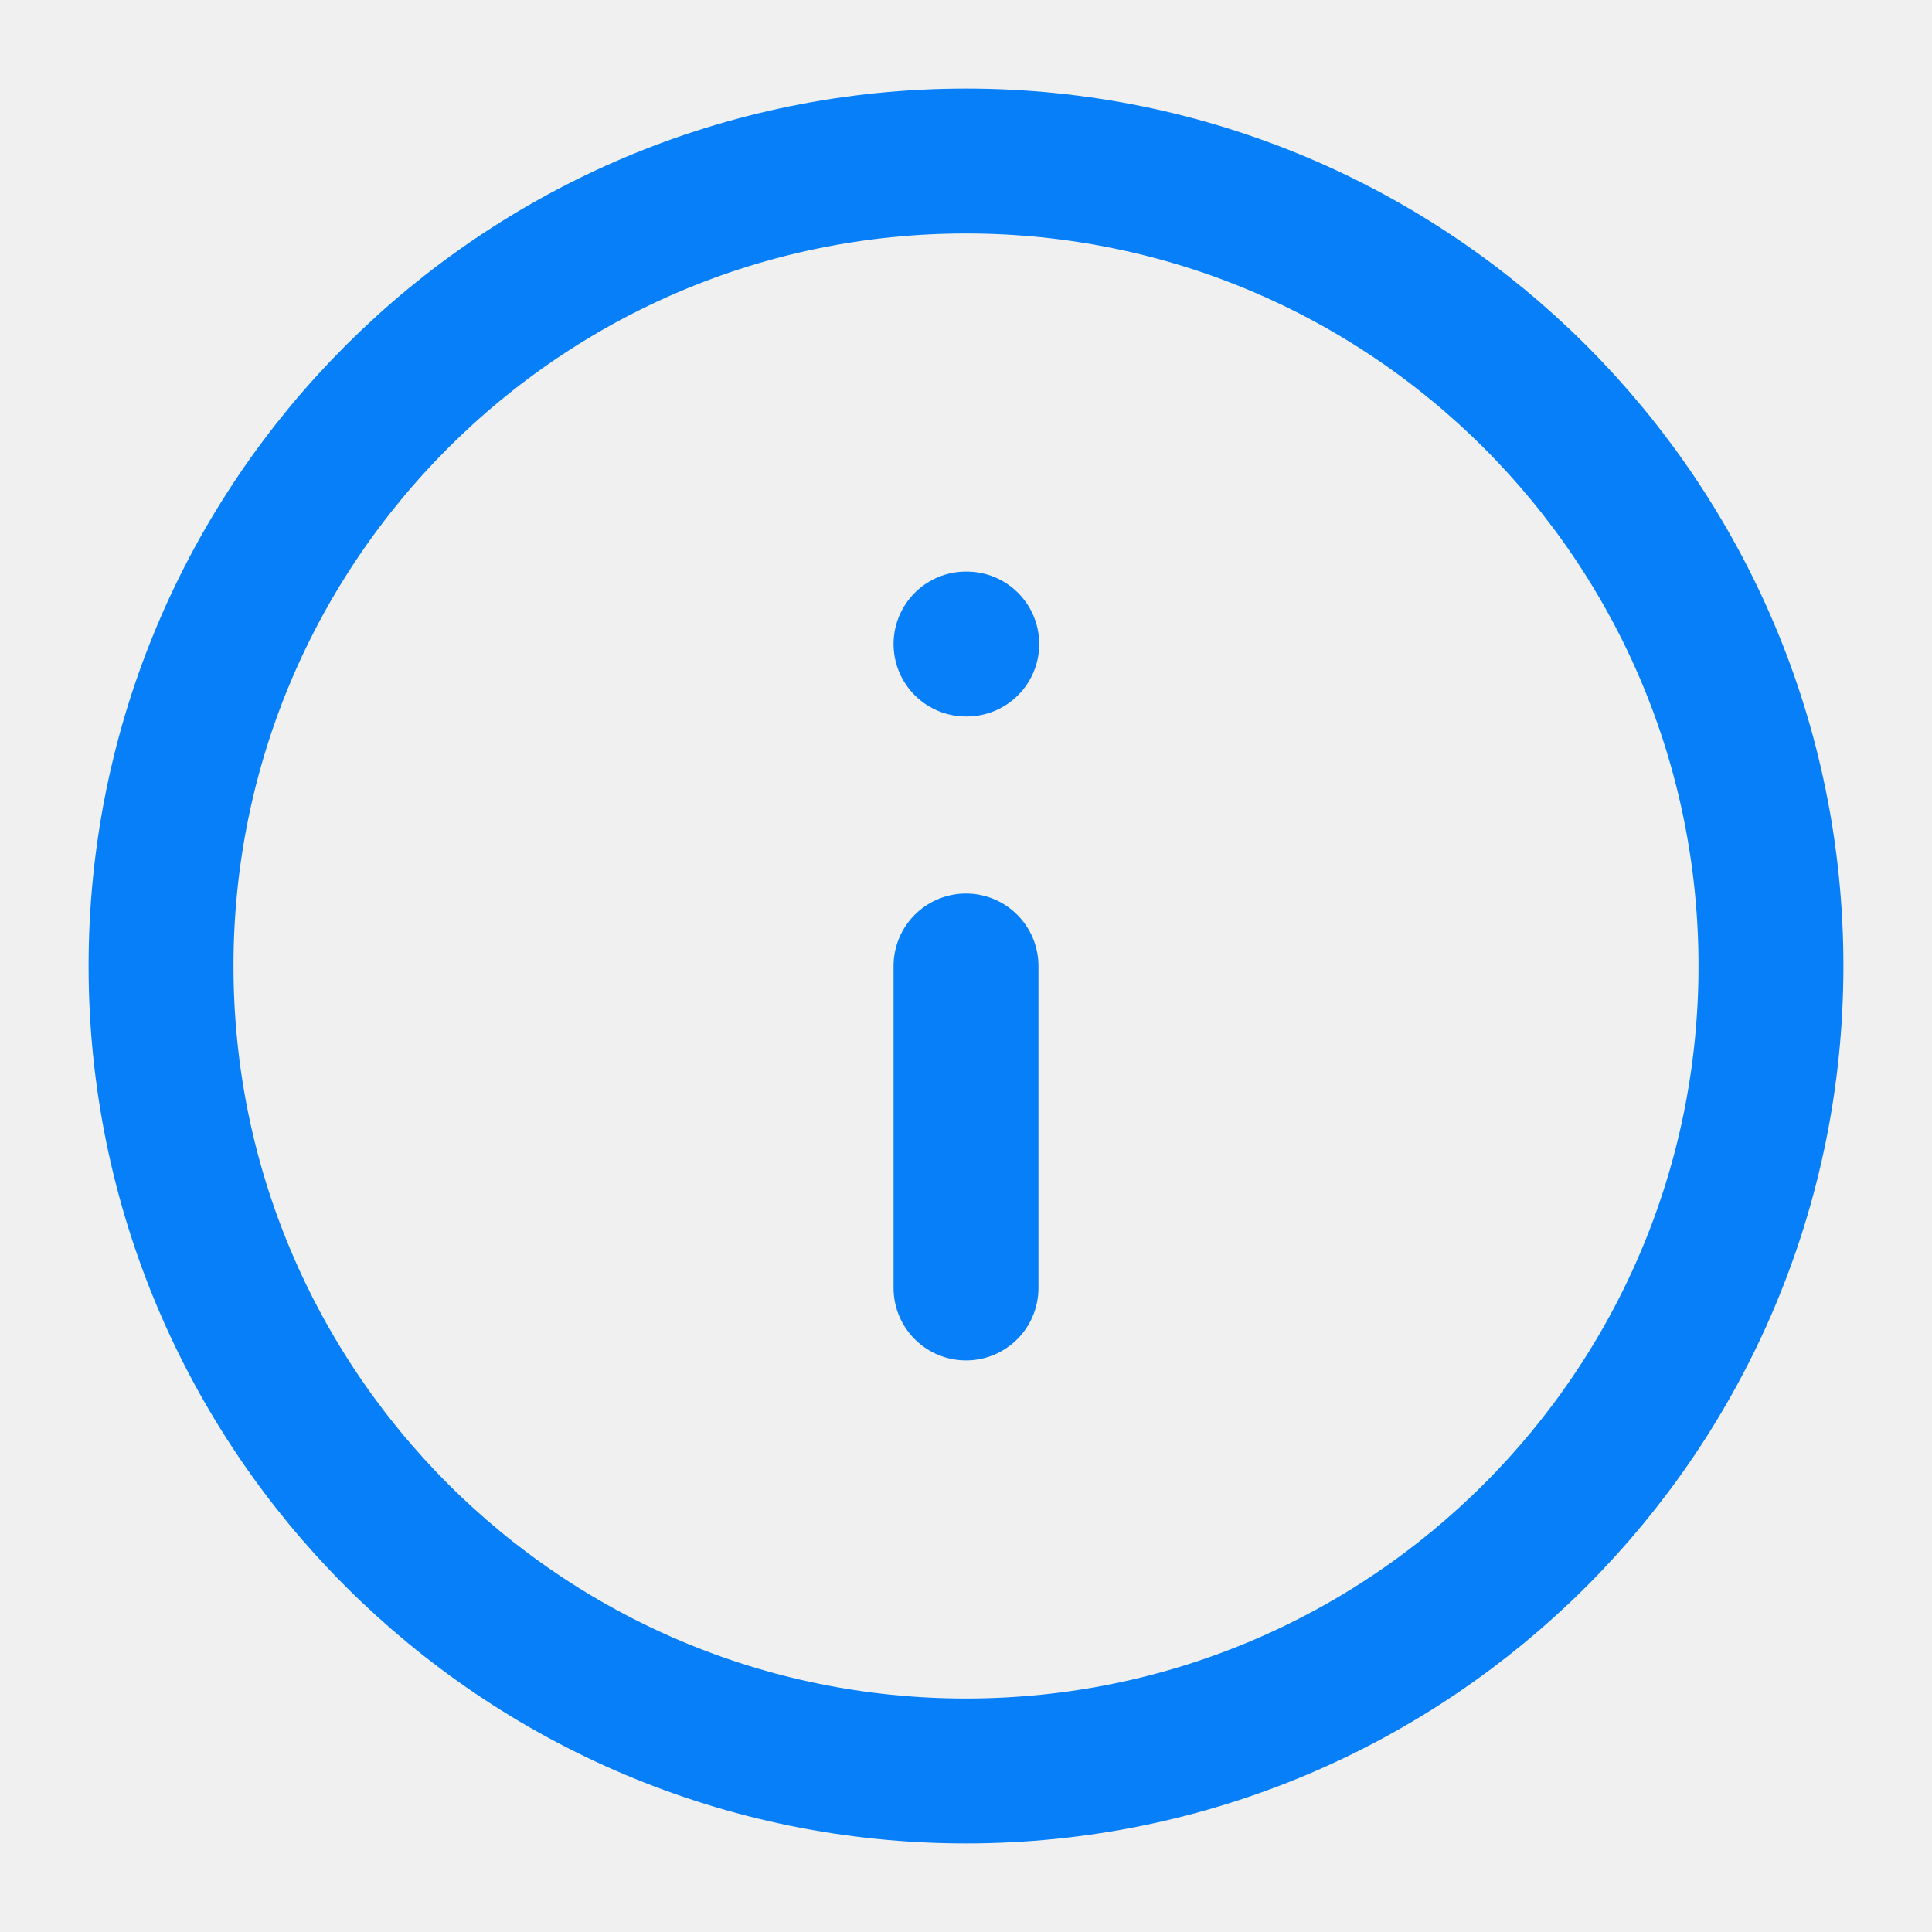
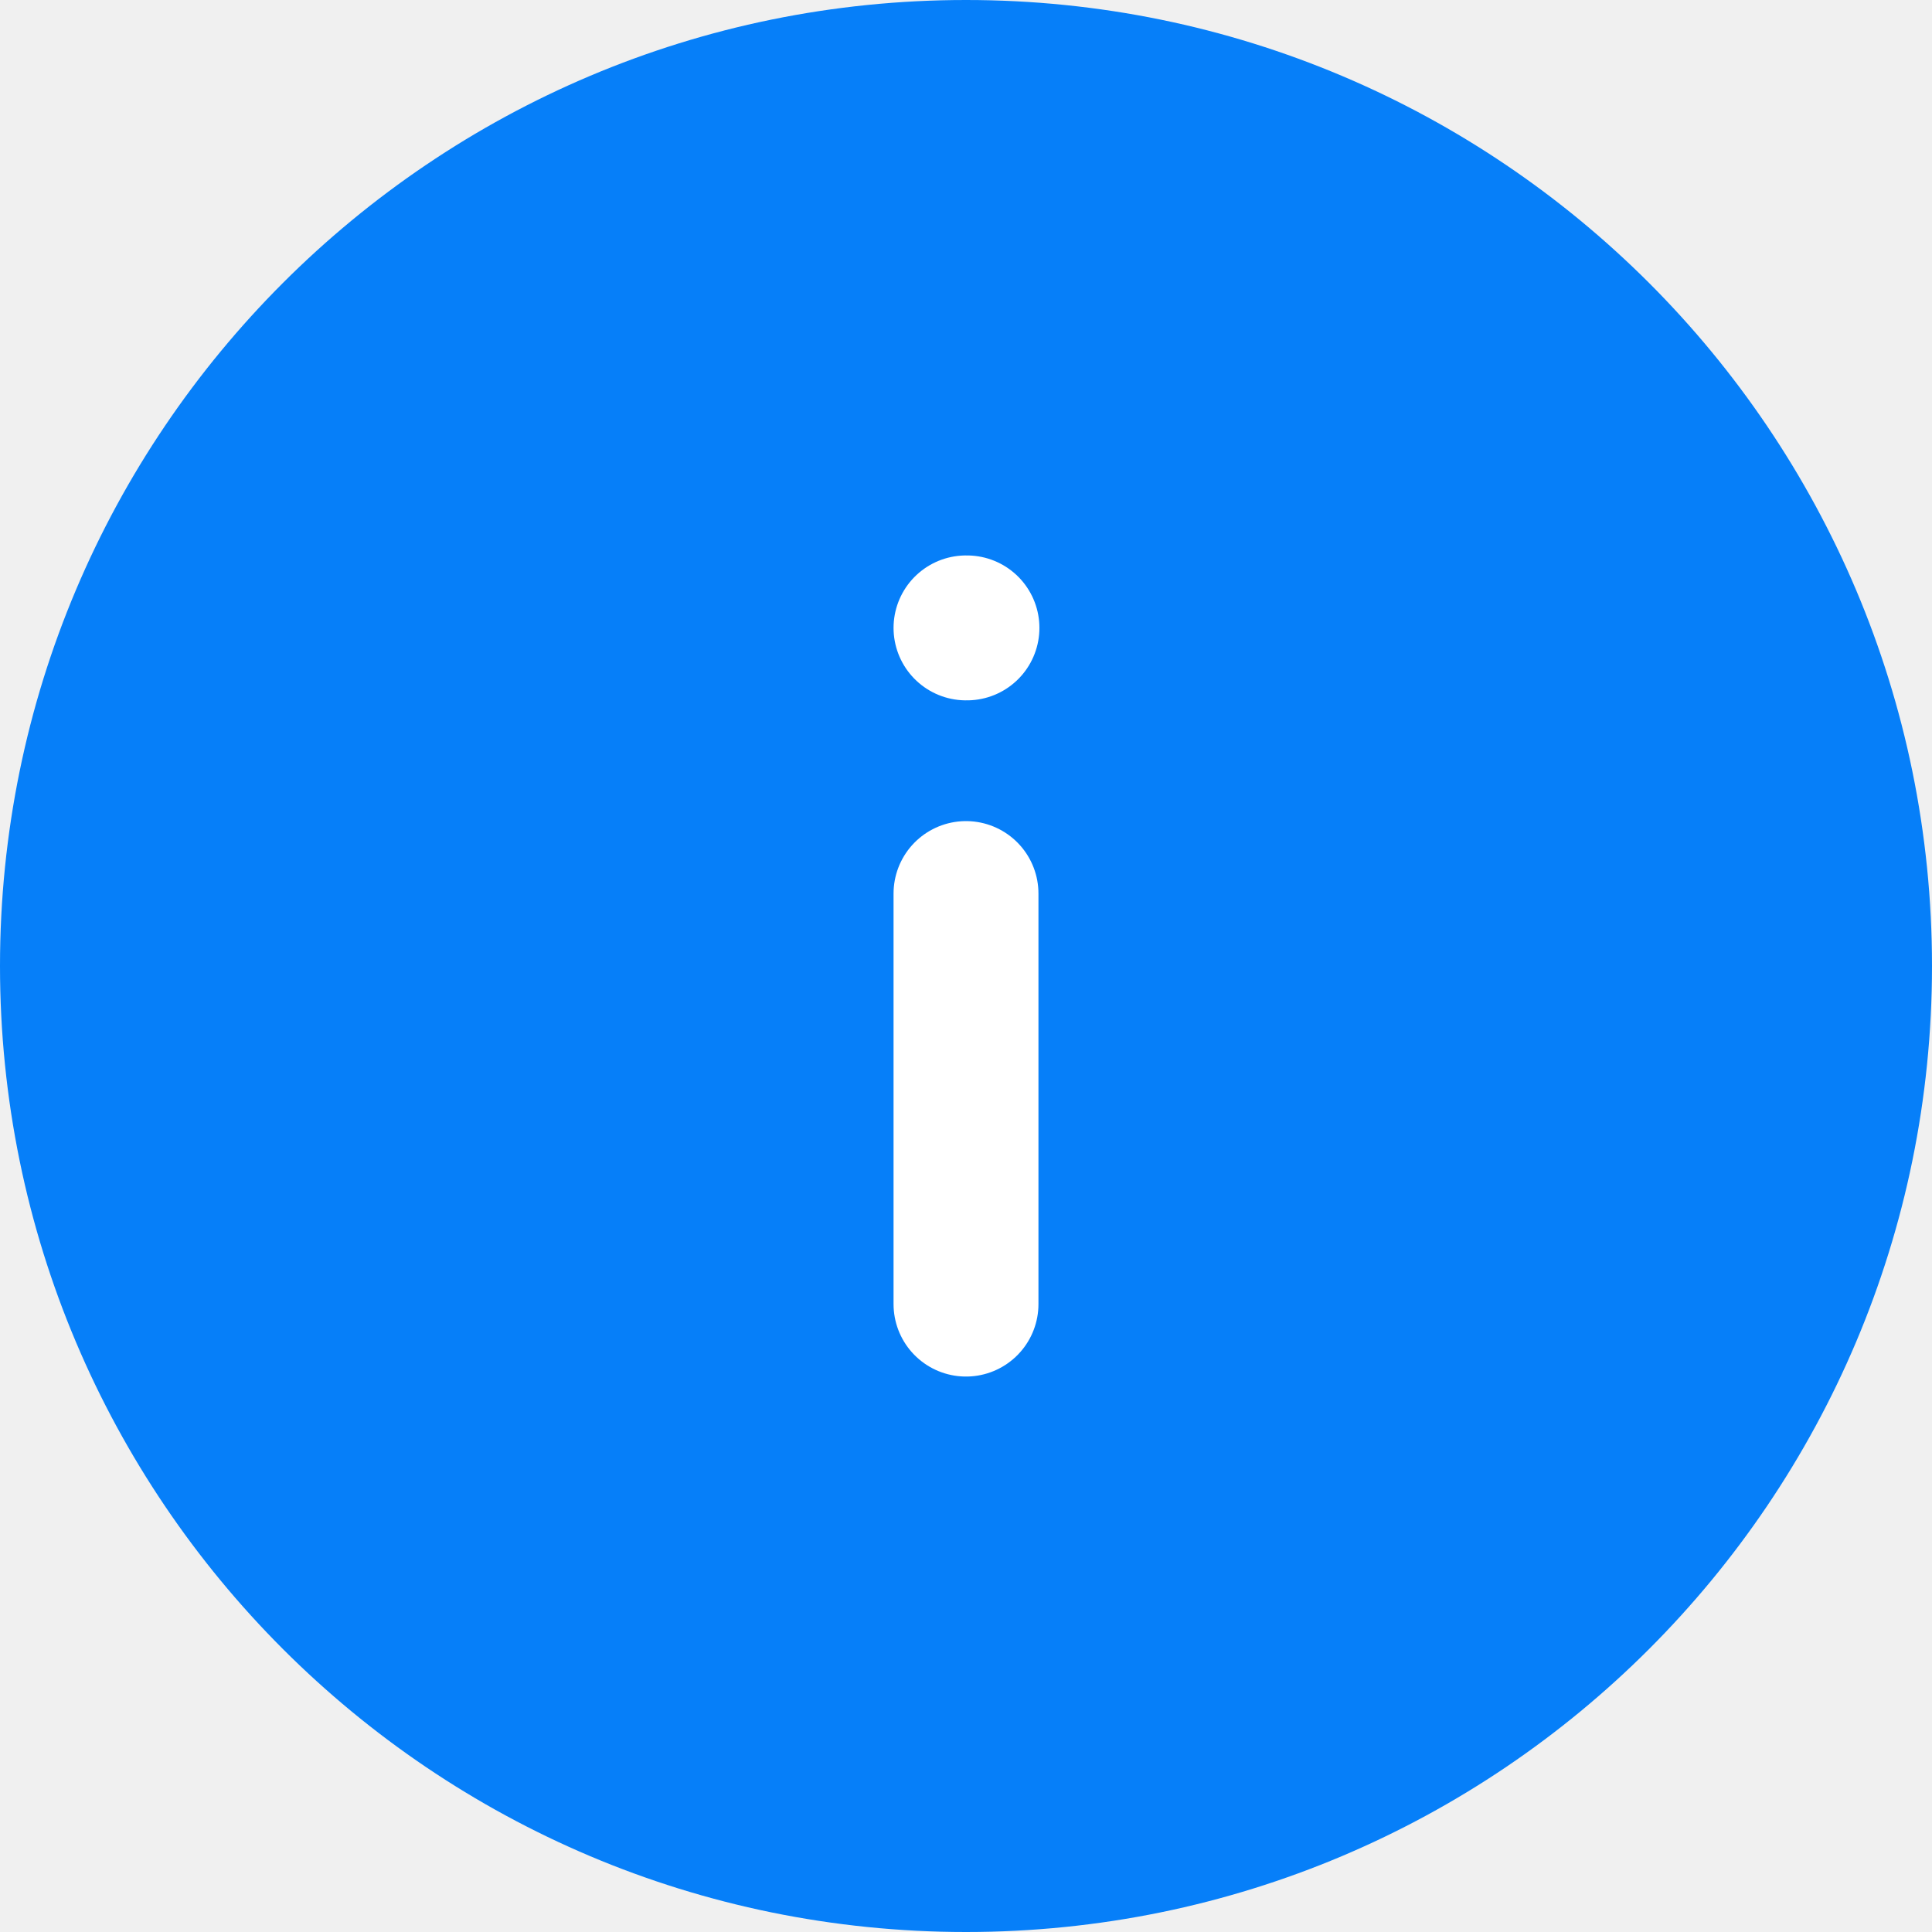
<svg xmlns="http://www.w3.org/2000/svg" width="20" height="20" viewBox="0 0 20 20" fill="none">
-   <path d="M10 13.333V10M10 6.667H10.008M18.333 10C18.333 14.602 14.602 18.333 10 18.333C5.398 18.333 1.667 14.602 1.667 10C1.667 5.398 5.398 1.667 10 1.667C14.602 1.667 18.333 5.398 18.333 10Z" stroke="#067FF9" stroke-width="1.5" stroke-linecap="round" stroke-linejoin="round" />
+   <circle cx="10" cy="10" r="10" fill="#067FF9" />
+   <path d="M10 9.25V13.5M10 6.5h.01" stroke="#fff" stroke-width="1.5" stroke-linecap="round" />
</svg>
